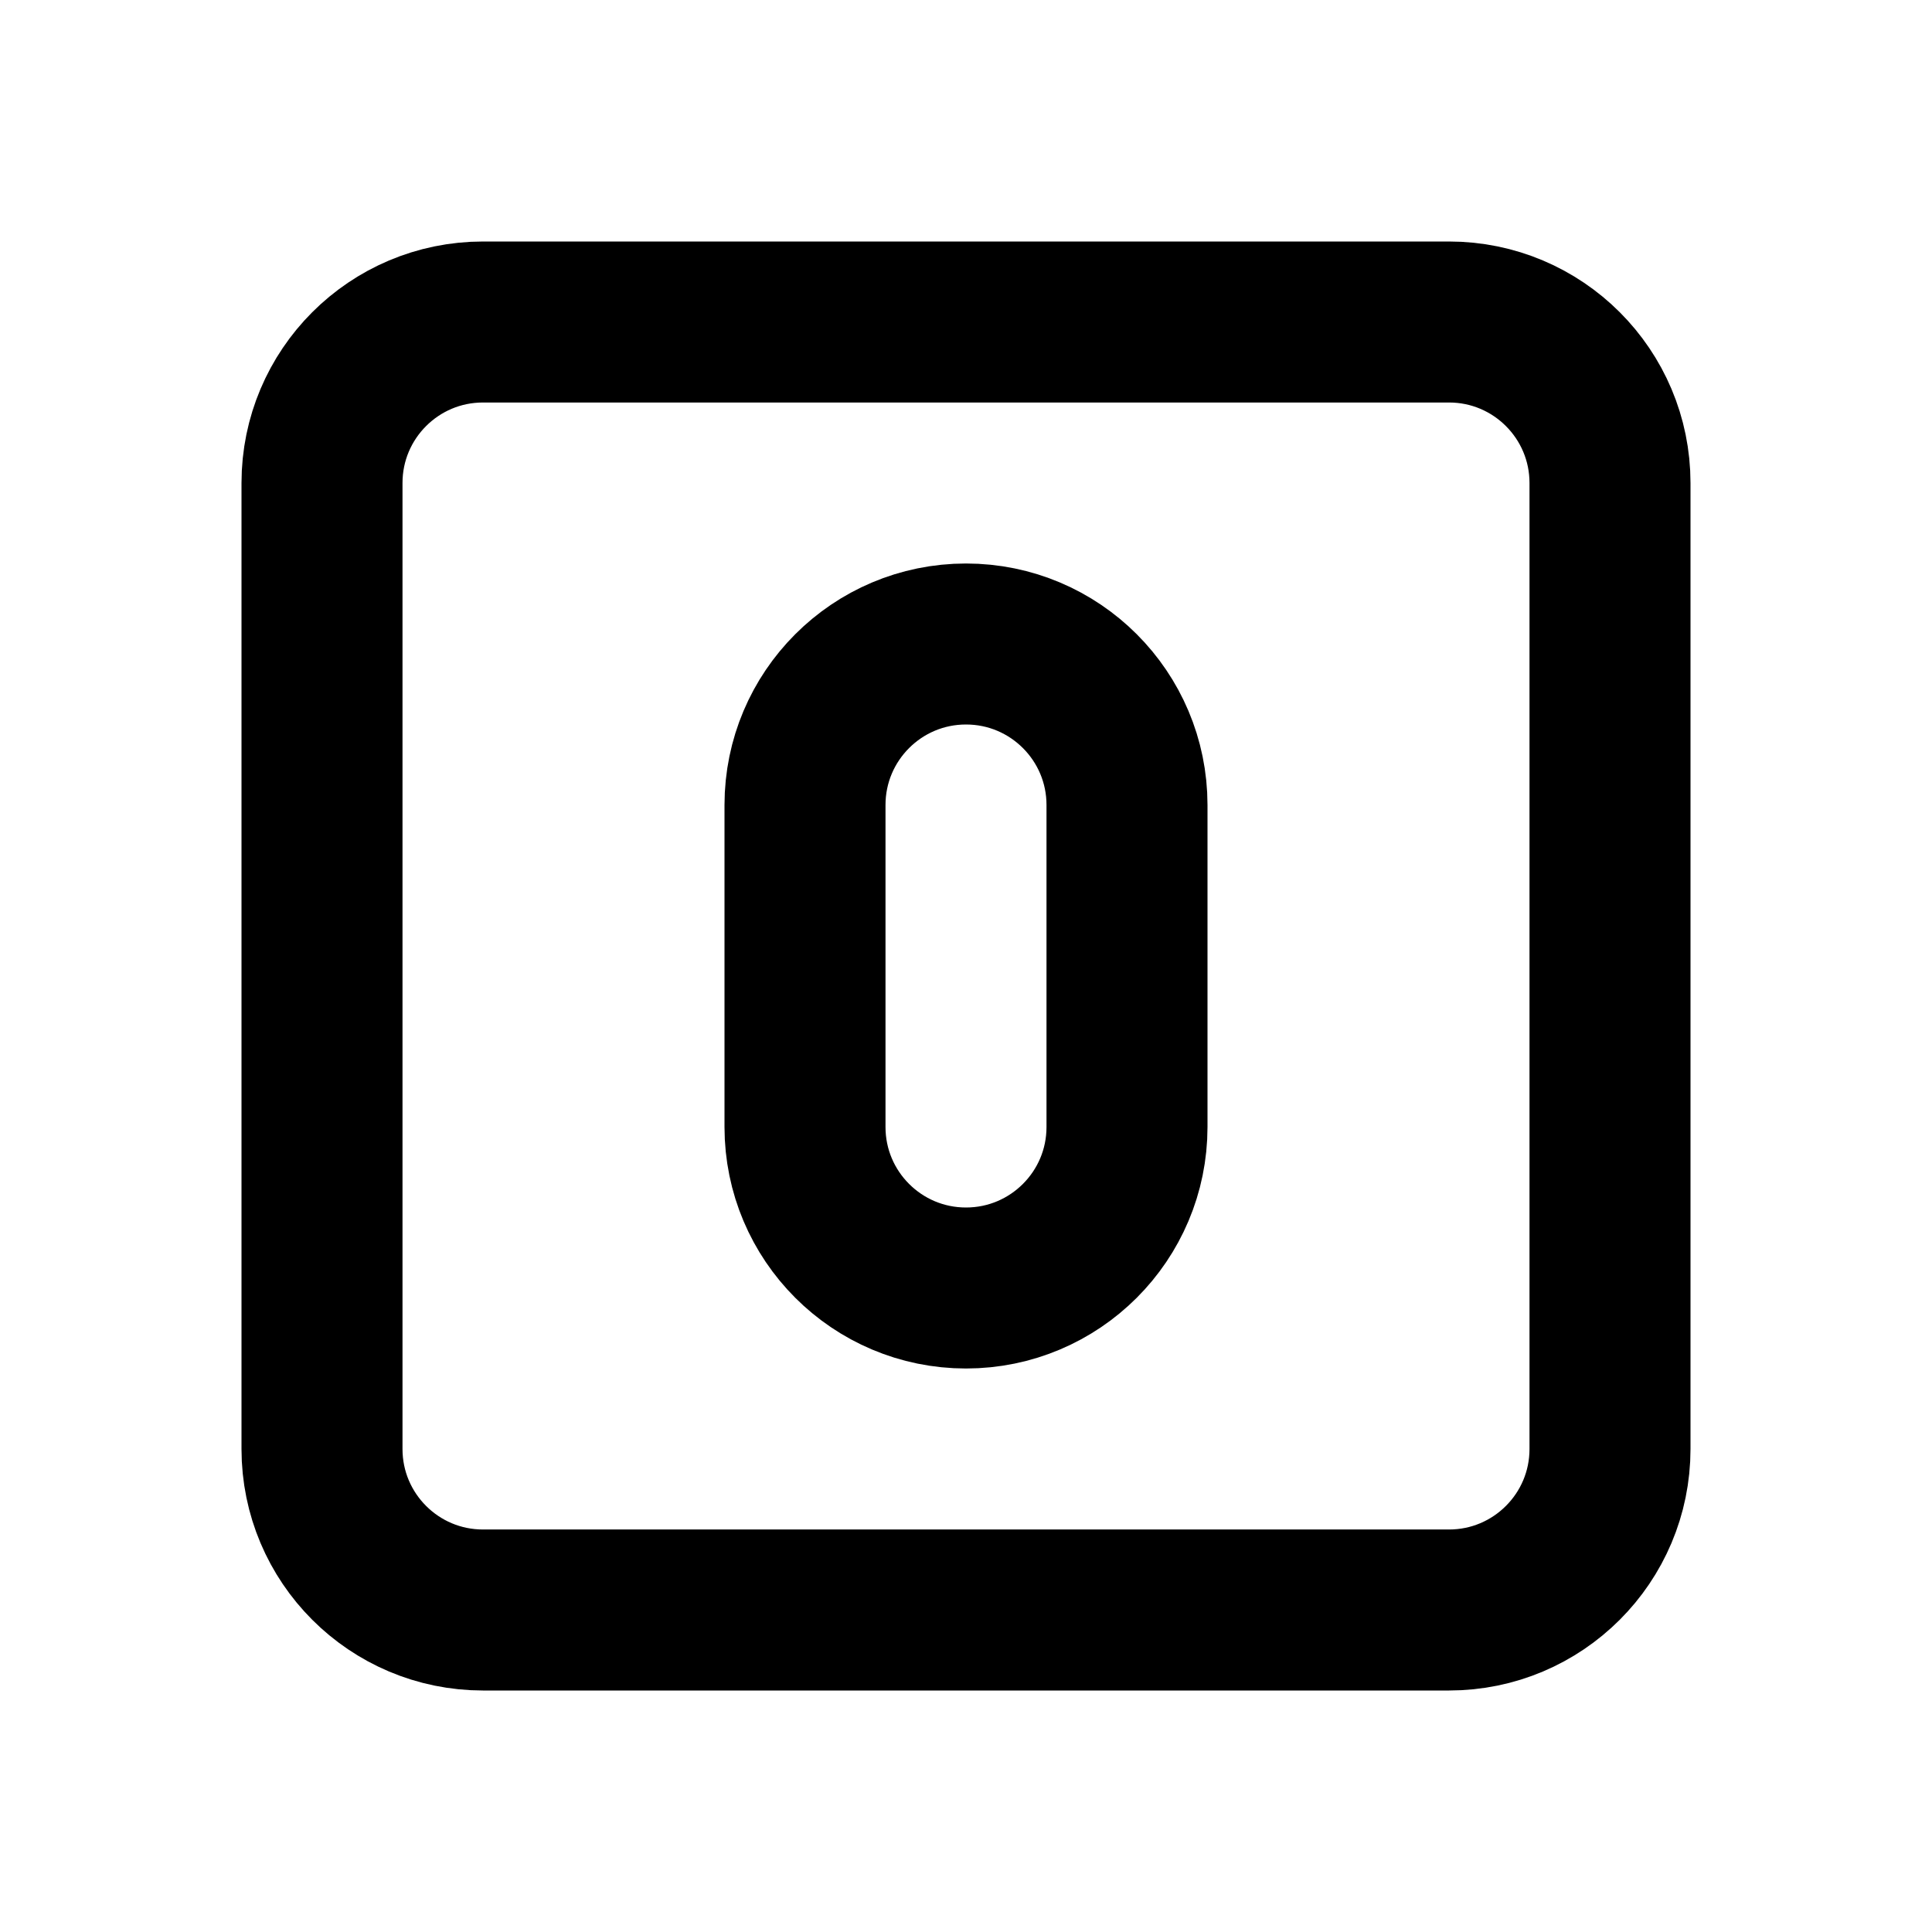
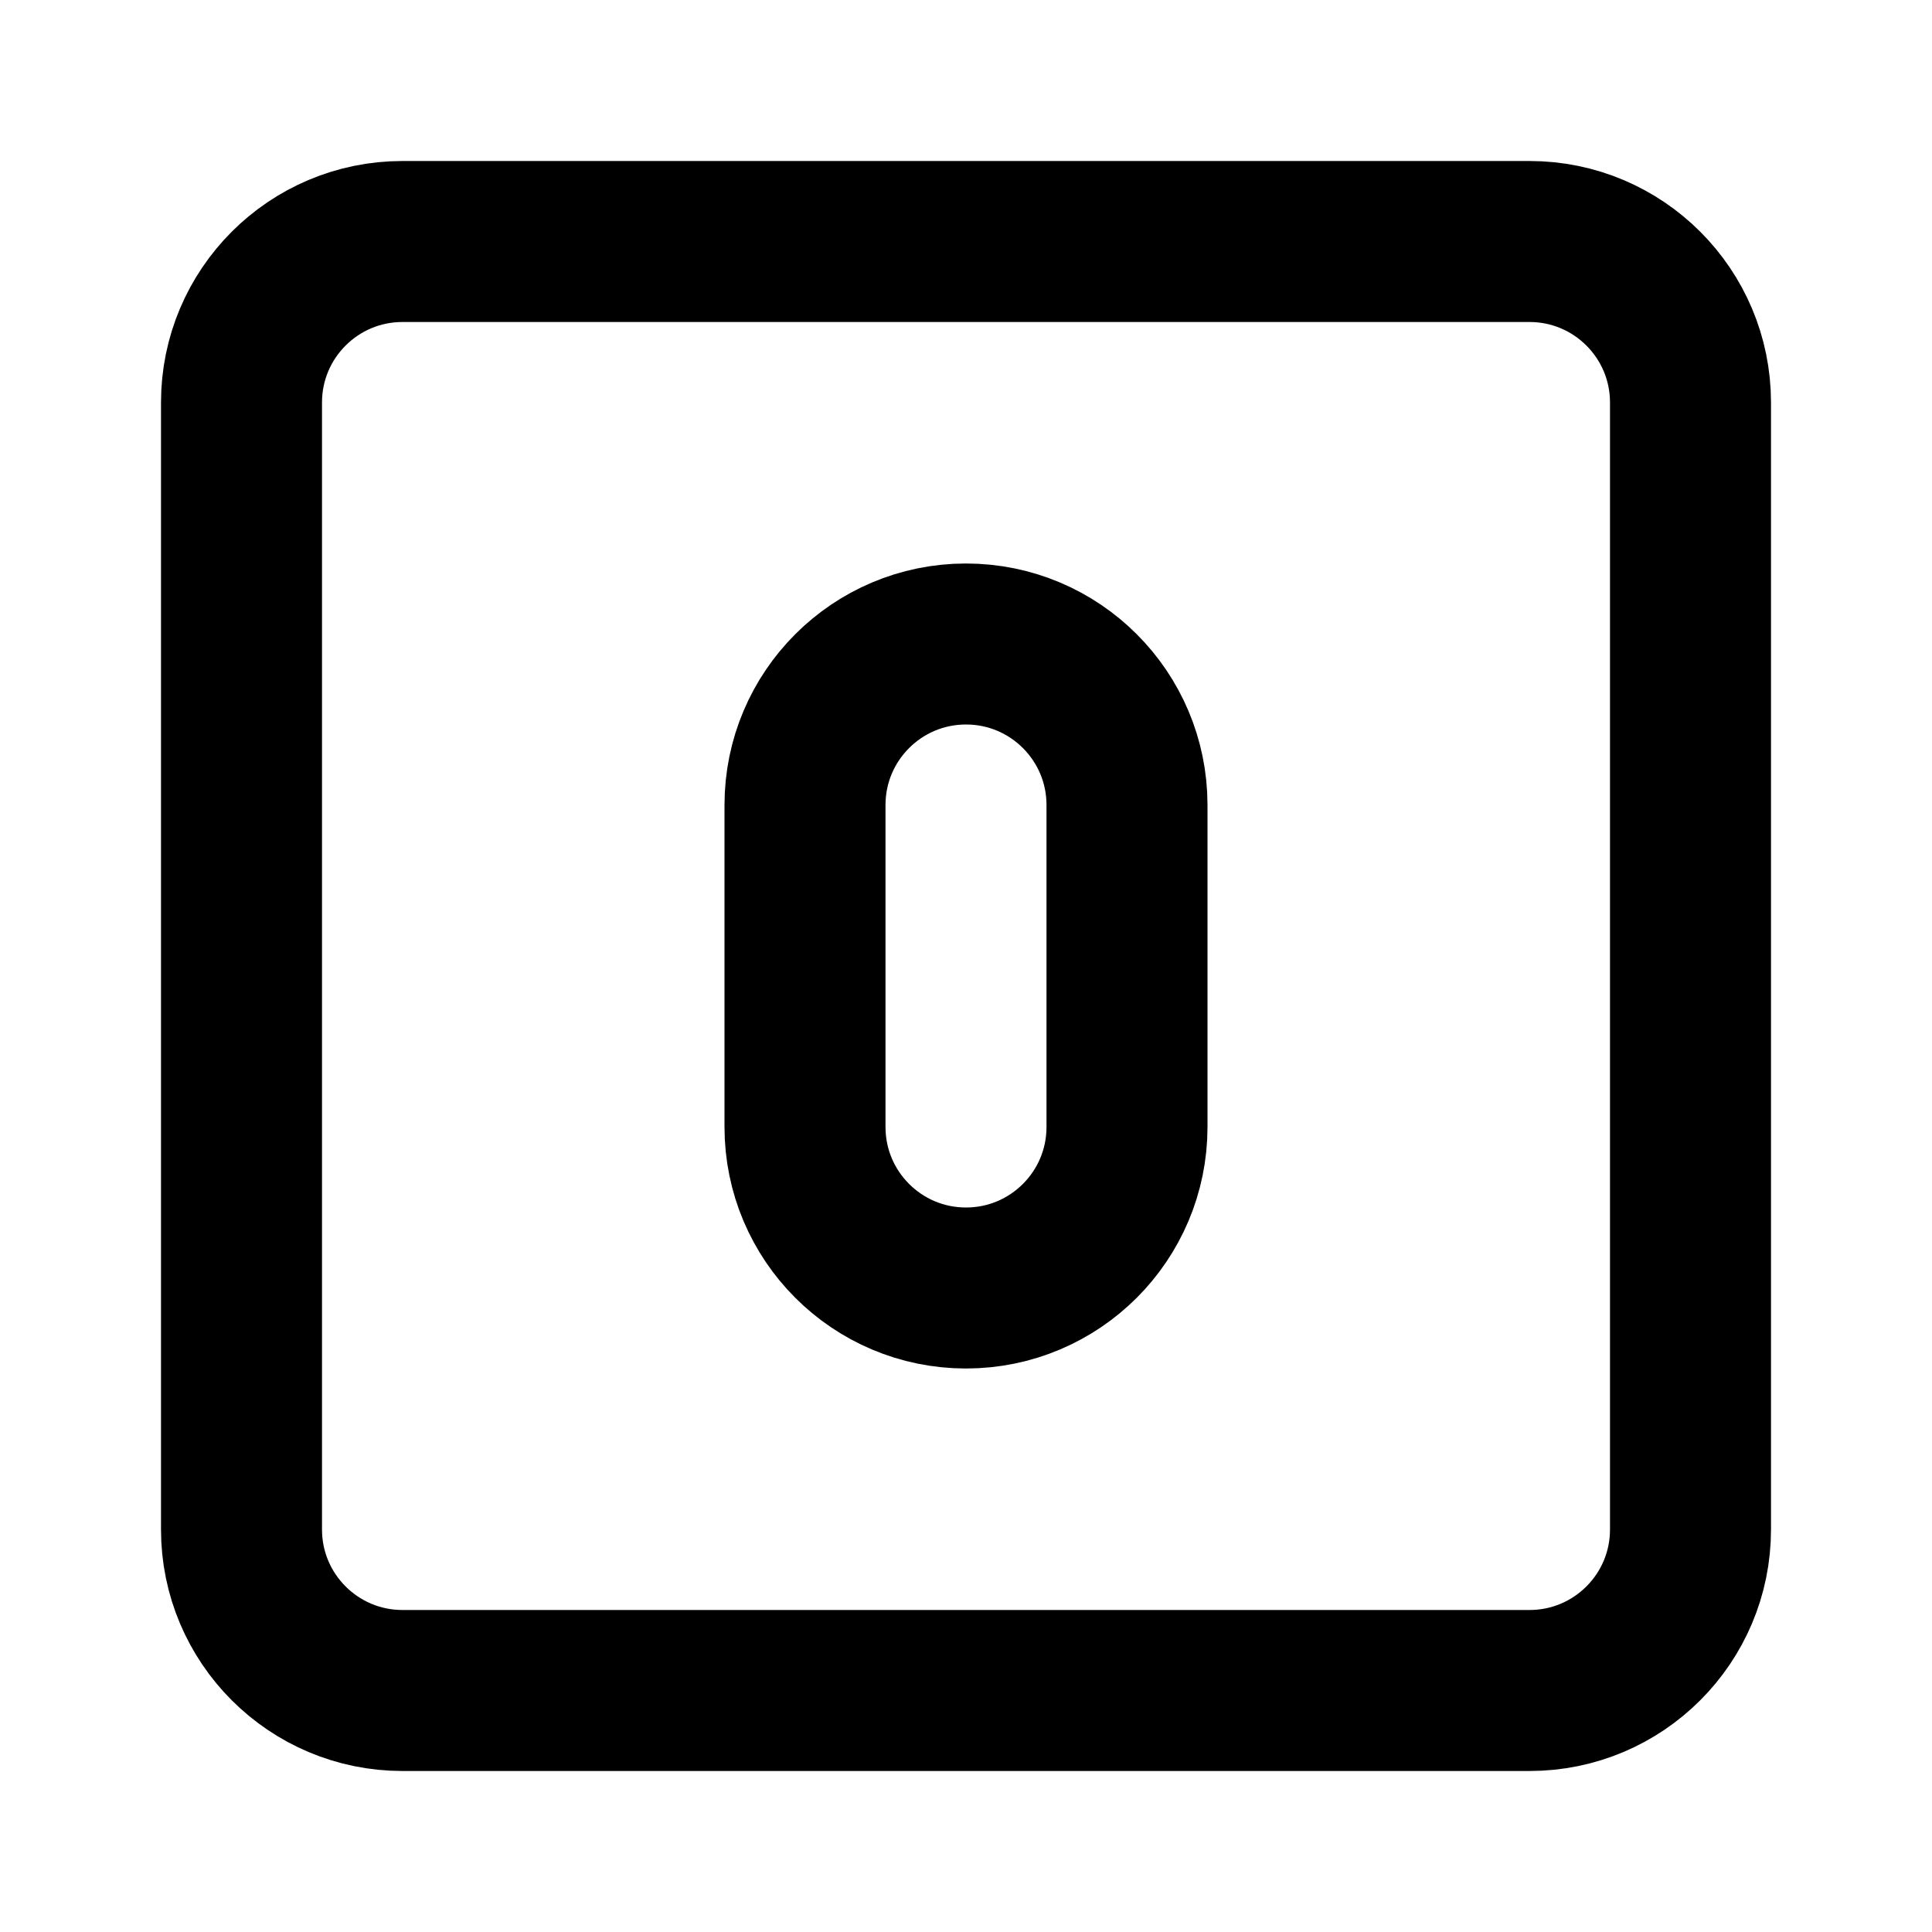
<svg xmlns="http://www.w3.org/2000/svg" class="icon icon-tabler icon-tabler-square-letter-o" width="24" height="24" viewBox="0 0 24 24" stroke-width="2" stroke="currentColor" fill="none" stroke-linecap="round" stroke-linejoin="round">
  <path stroke="none" d="M0 0h24v24H0z" fill="none" />
-   <path d="M4 4m0 2a2 2 0 0 1 2 -2h12a2 2 0 0 1 2 2v12a2 2 0 0 1 -2 2h-12a2 2 0 0 1 -2 -2z" />
+   <path d="M3 3m0 2a2 2 0 0 1 2 -2h14a2 2 0 0 1 2 2v14a2 2 0 0 1 -2 2h-14a2 2 0 0 1 -2 -2z" />
  <path d="M12 8a2 2 0 0 1 2 2v4a2 2 0 1 1 -4 0v-4a2 2 0 0 1 2 -2z" />
</svg>
